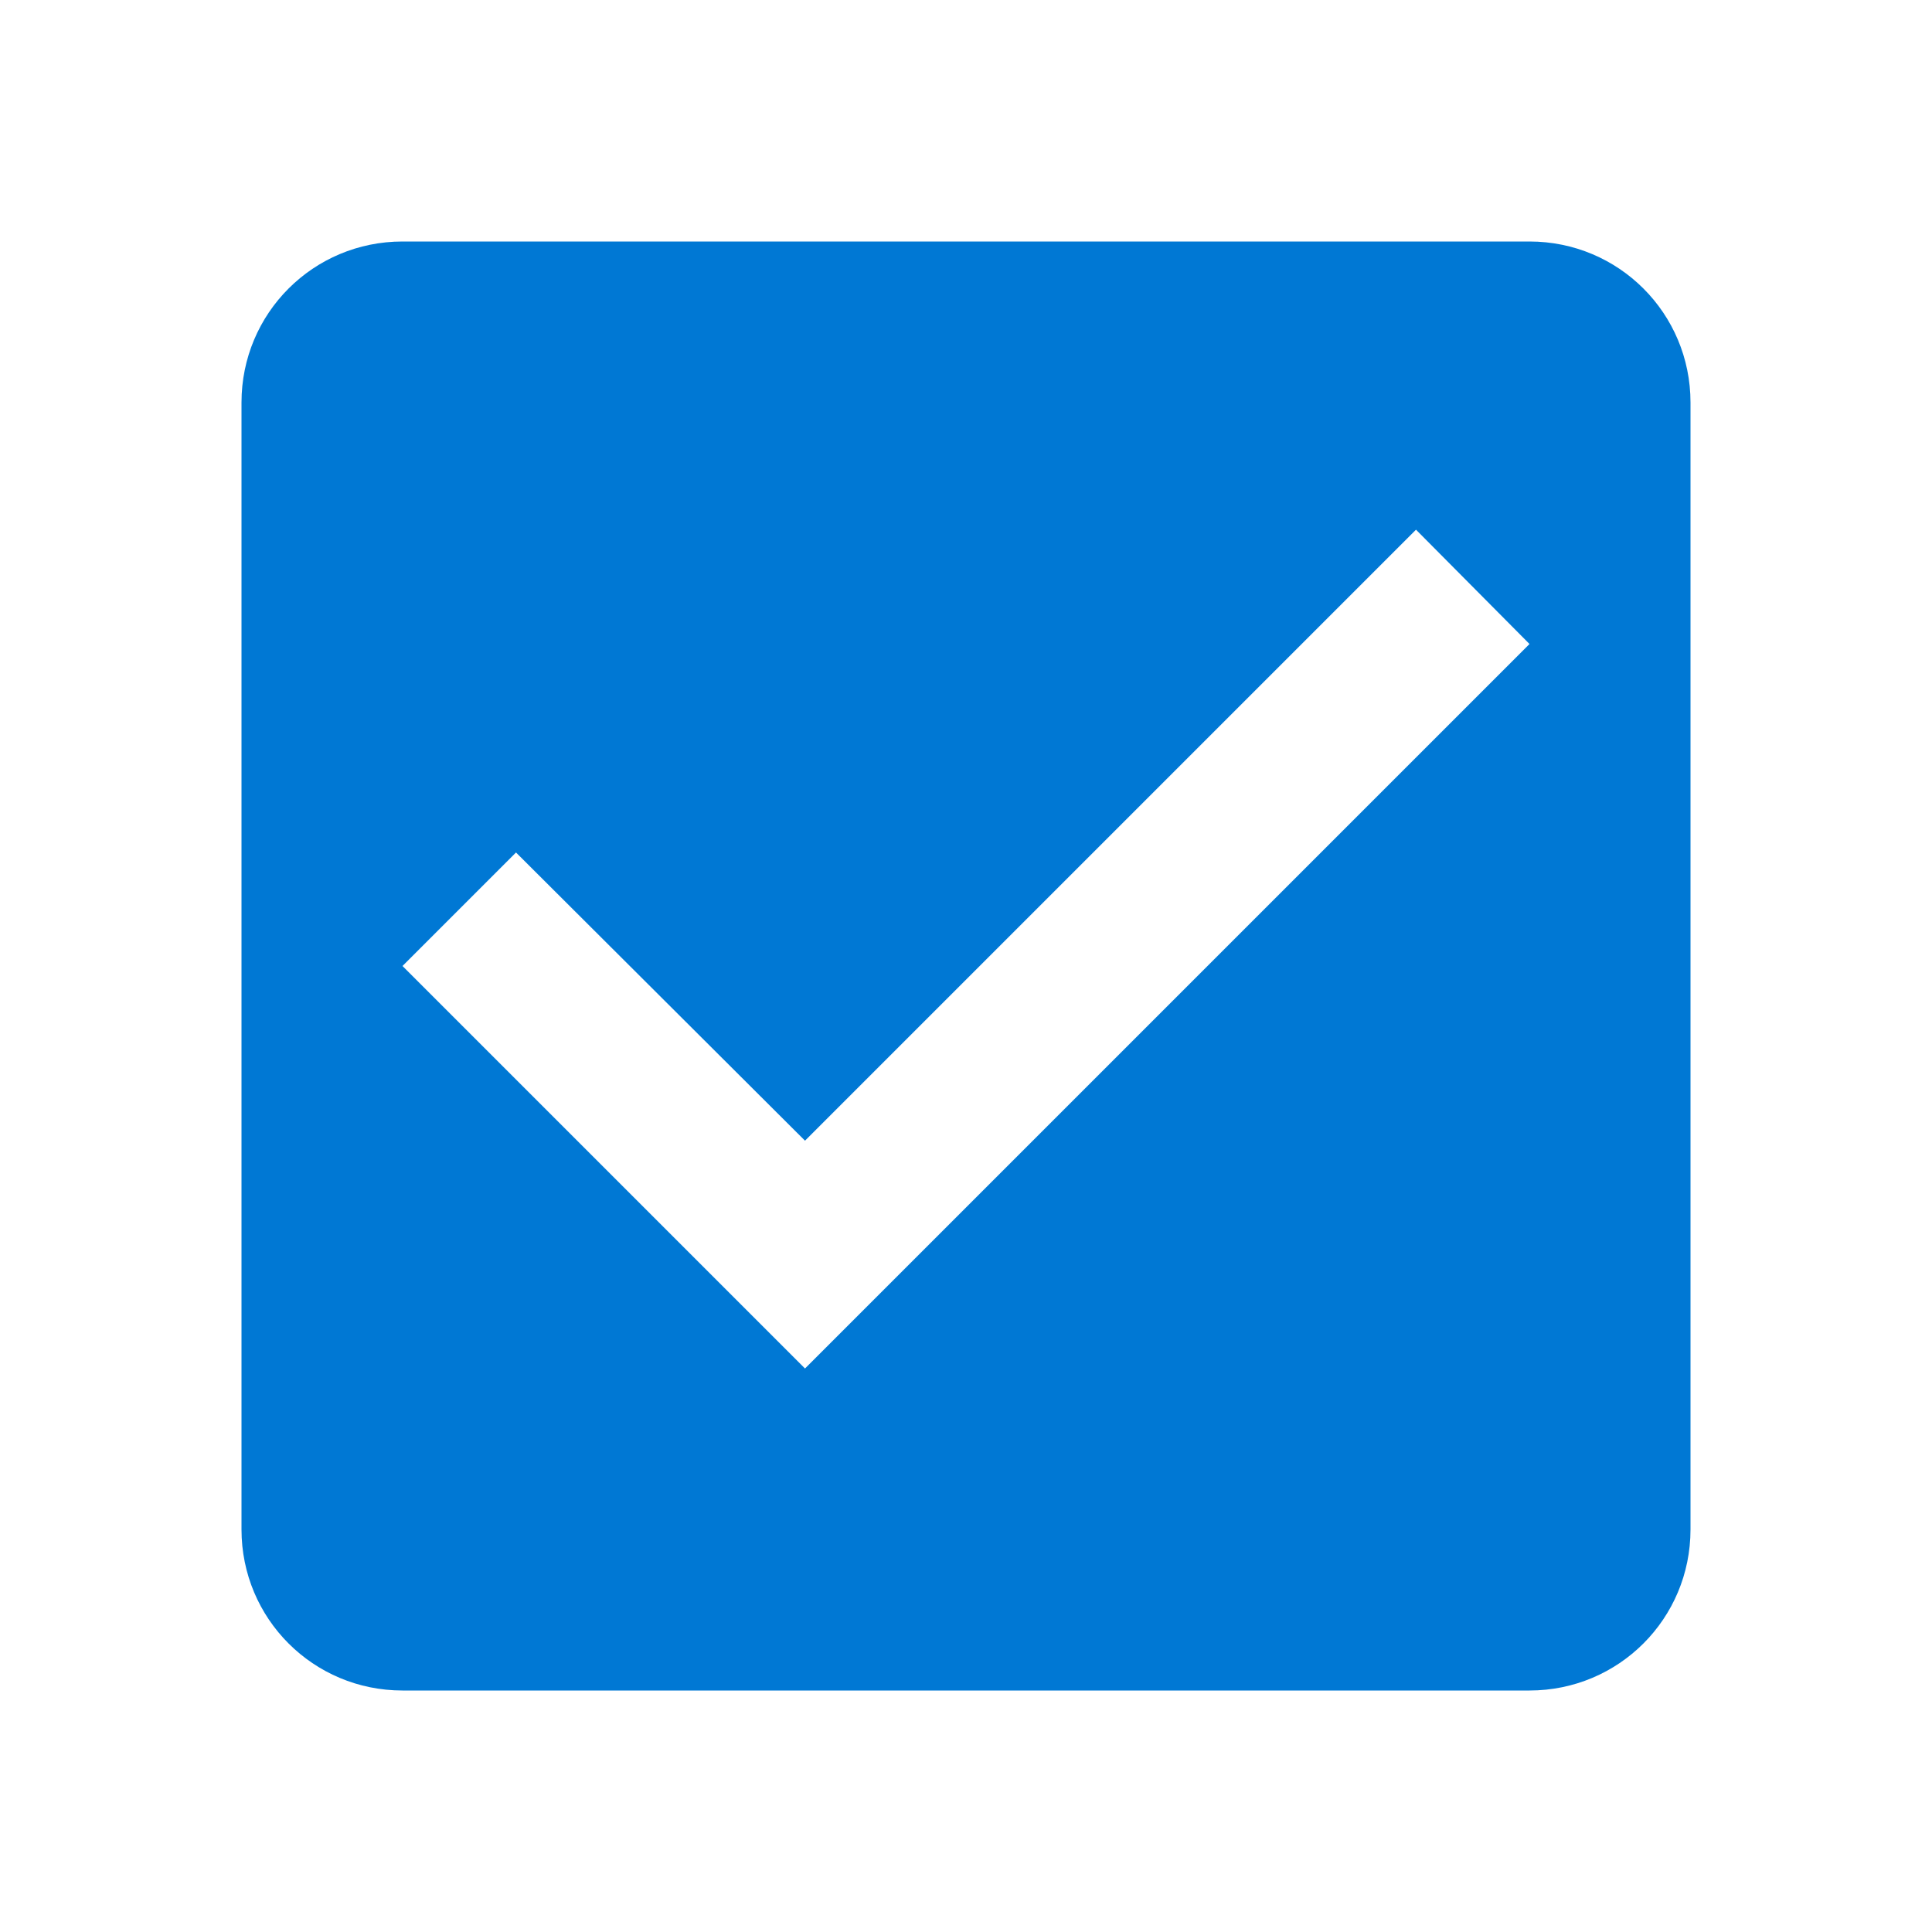
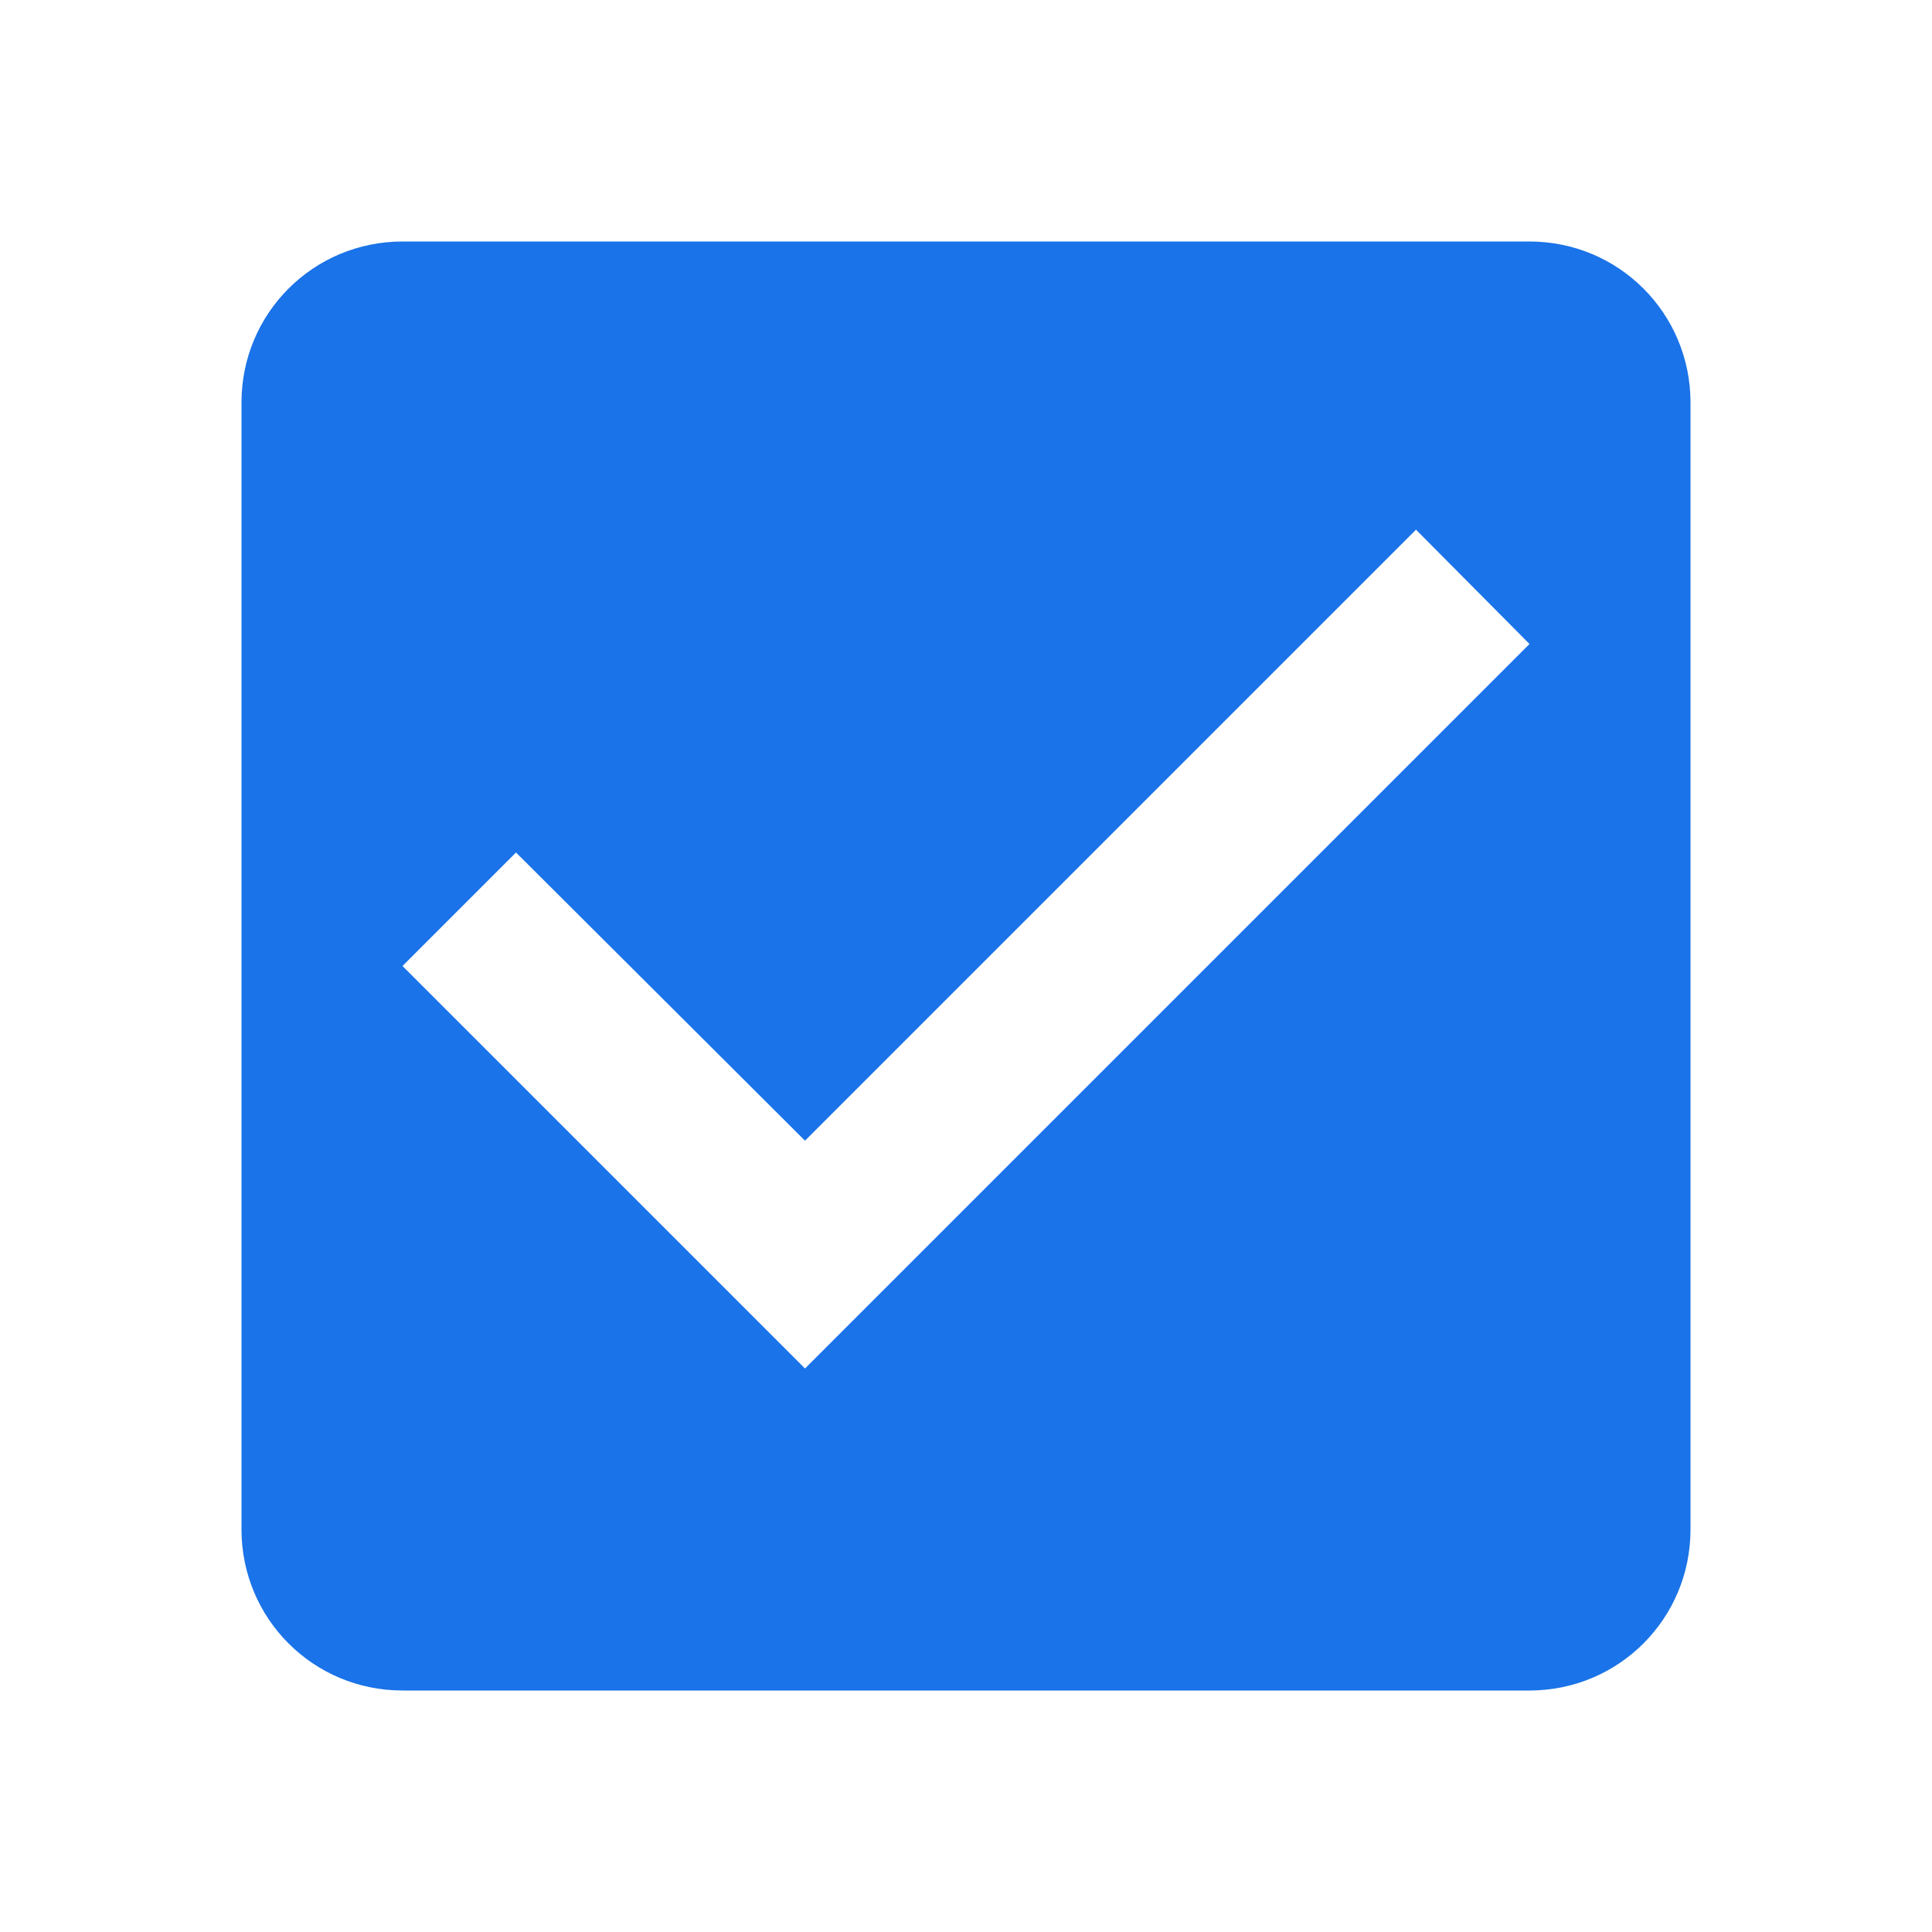
- <svg xmlns="http://www.w3.org/2000/svg" width="24" height="24" fill="#000000" version="1.1" viewBox="0 0 24 24">
-   <path d="m5 3c-1.108 0-2 0.892-2 2v14c0 1.108 0.892 2 2 2h14c1.108 0 2-0.892 2-2v-14c0-1.108-0.892-2-2-2zm12.59 3.58 1.41 1.42-9 9-5-5 1.41-1.41 3.59 3.58z" fill="#0078d4" style="paint-order:stroke fill markers" />
+ <svg xmlns="http://www.w3.org/2000/svg" width="24" height="24" fill="#000000" version="1.1" viewBox="0 0 24 24" id="svg4">
+   <defs id="defs8" />
+   <path d="m5 3c-1.108 0-2 0.892-2 2v14c0 1.108 0.892 2 2 2h14c1.108 0 2-0.892 2-2v-14c0-1.108-0.892-2-2-2zm12.59 3.58 1.41 1.42-9 9-5-5 1.41-1.41 3.59 3.58z" style="fill:#1A73E8" id="path2" />
</svg>
